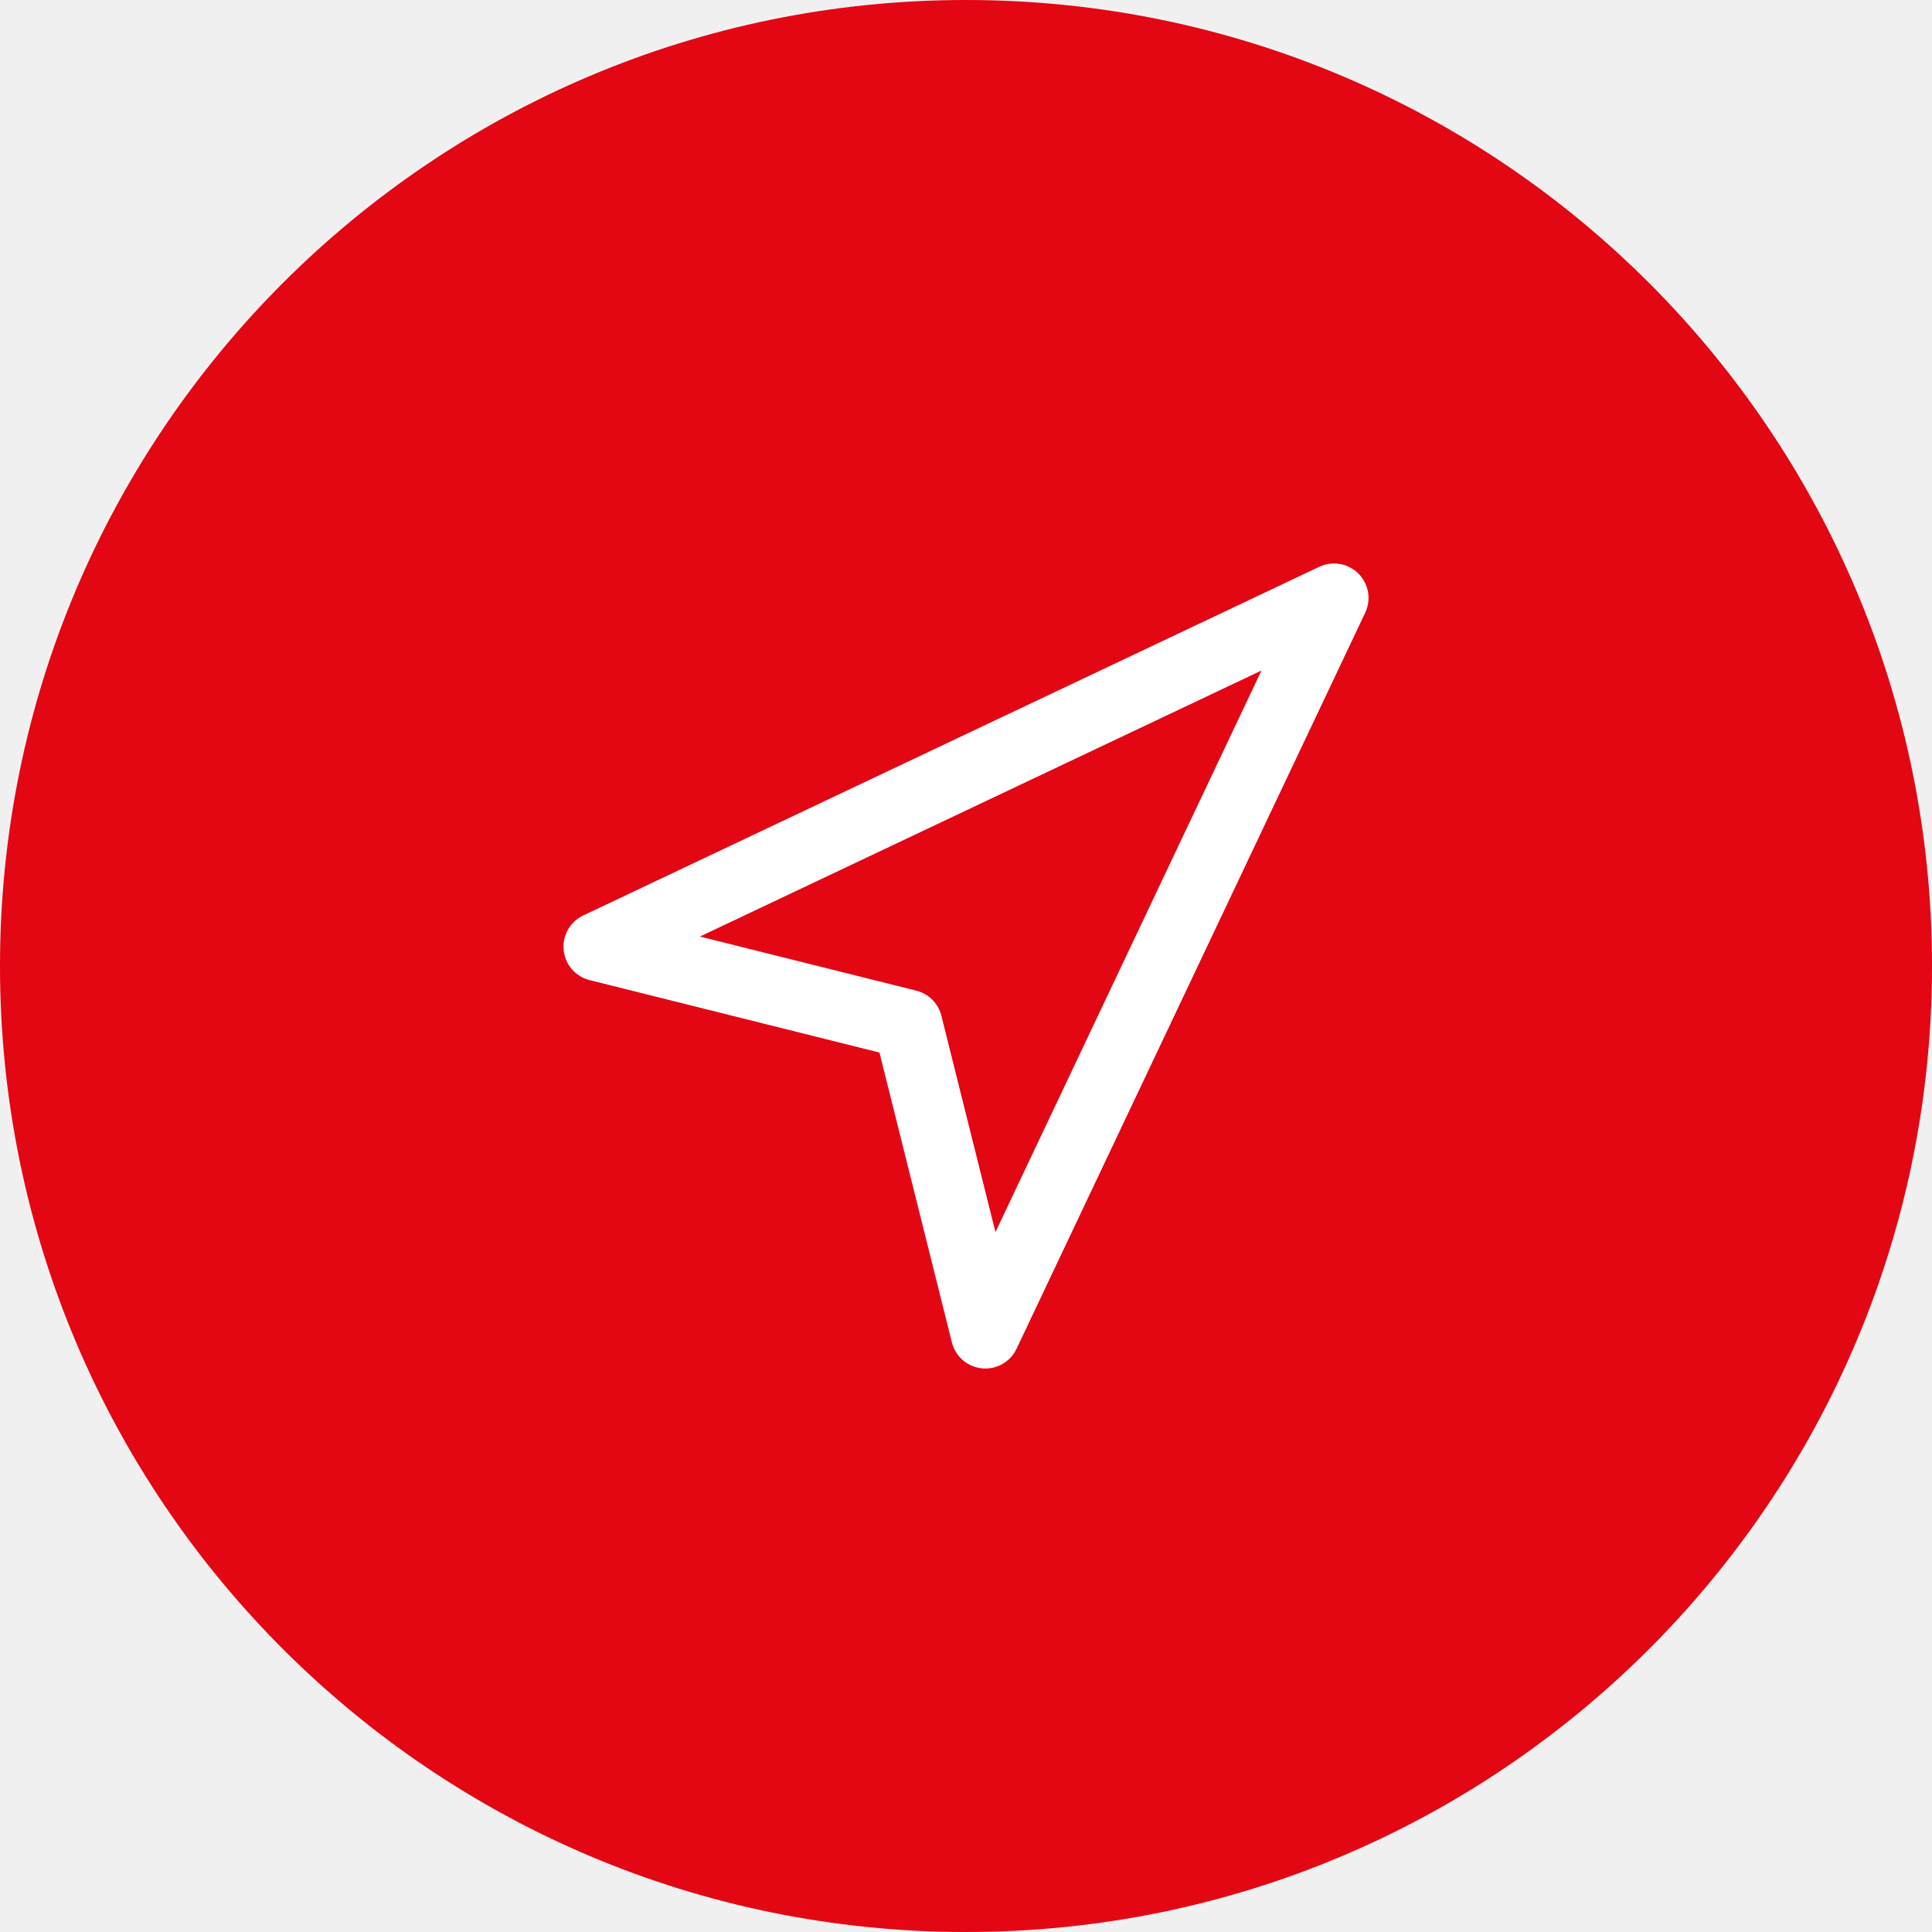
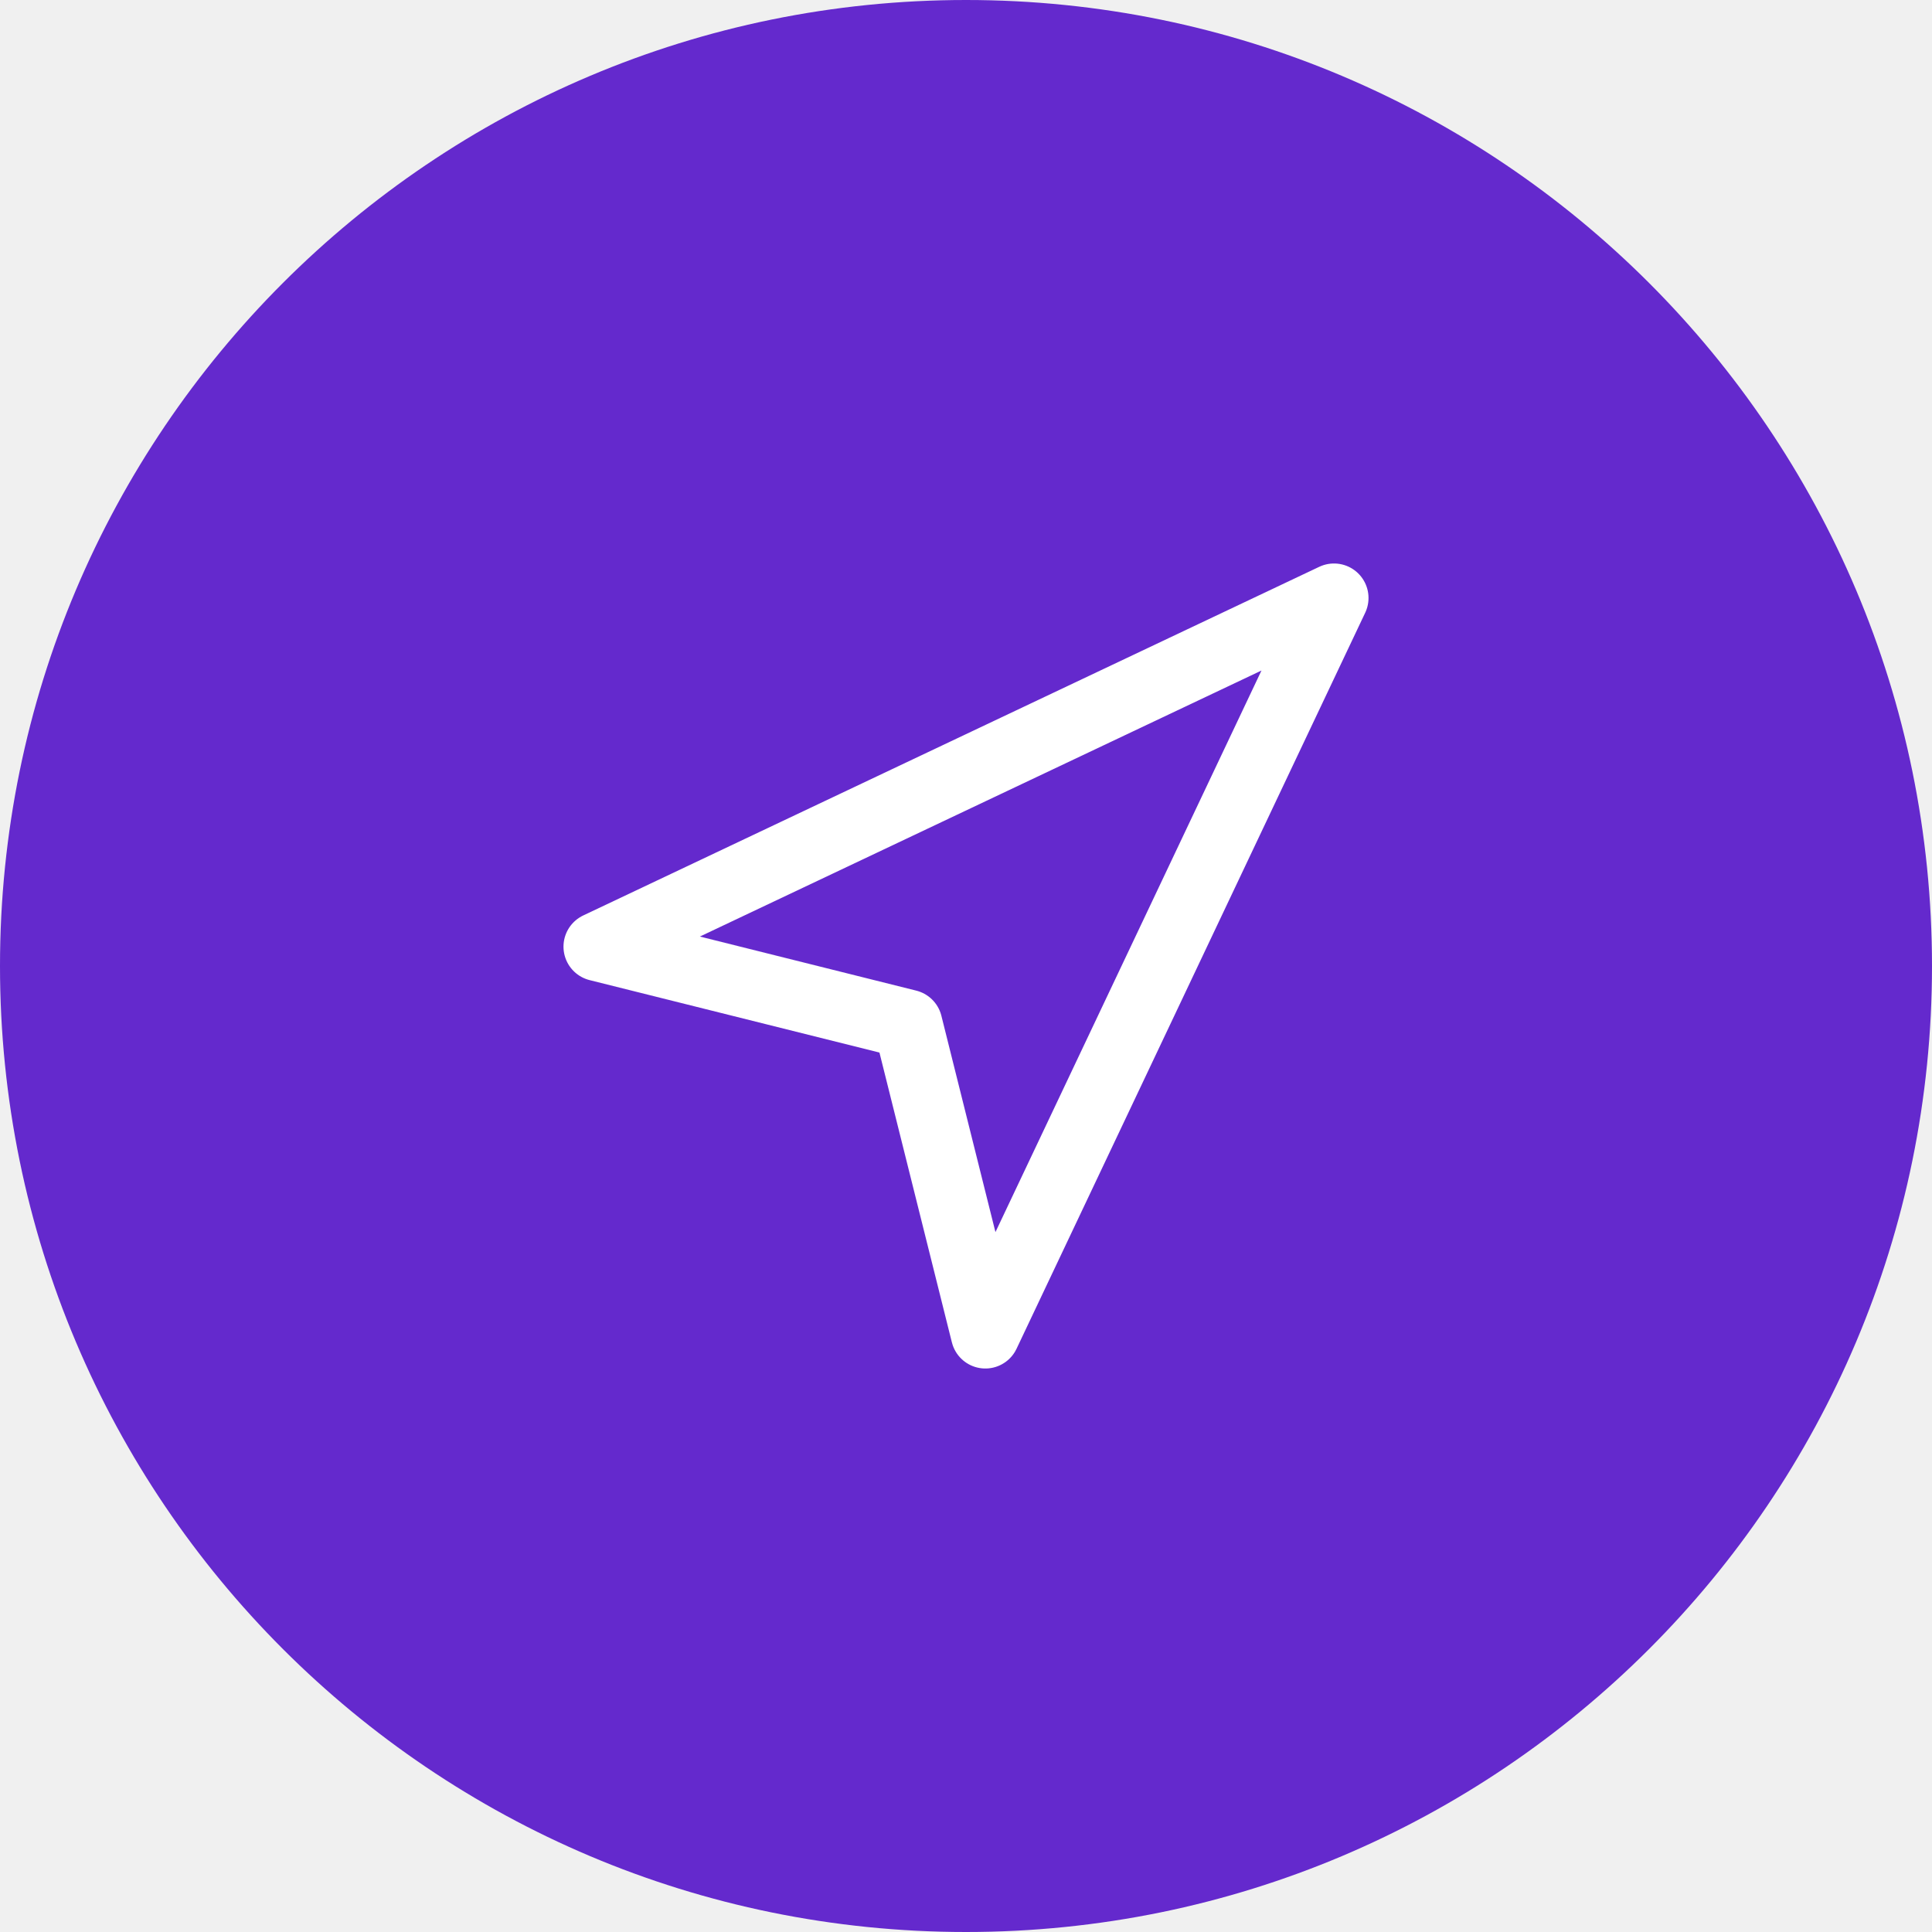
<svg xmlns="http://www.w3.org/2000/svg" width="56" height="56" viewBox="0 0 56 56" fill="none">
-   <rect width="56" height="56" rx="28" fill="#e30613" />
+   <rect width="56" height="56" rx="28" fill="#6429CD" />
  <path d="M17.333 27.439L38.667 17.333L28.561 38.667L26.316 29.684L17.333 27.439Z" stroke="white" stroke-width="2" stroke-linecap="round" stroke-linejoin="round" />
</svg>
